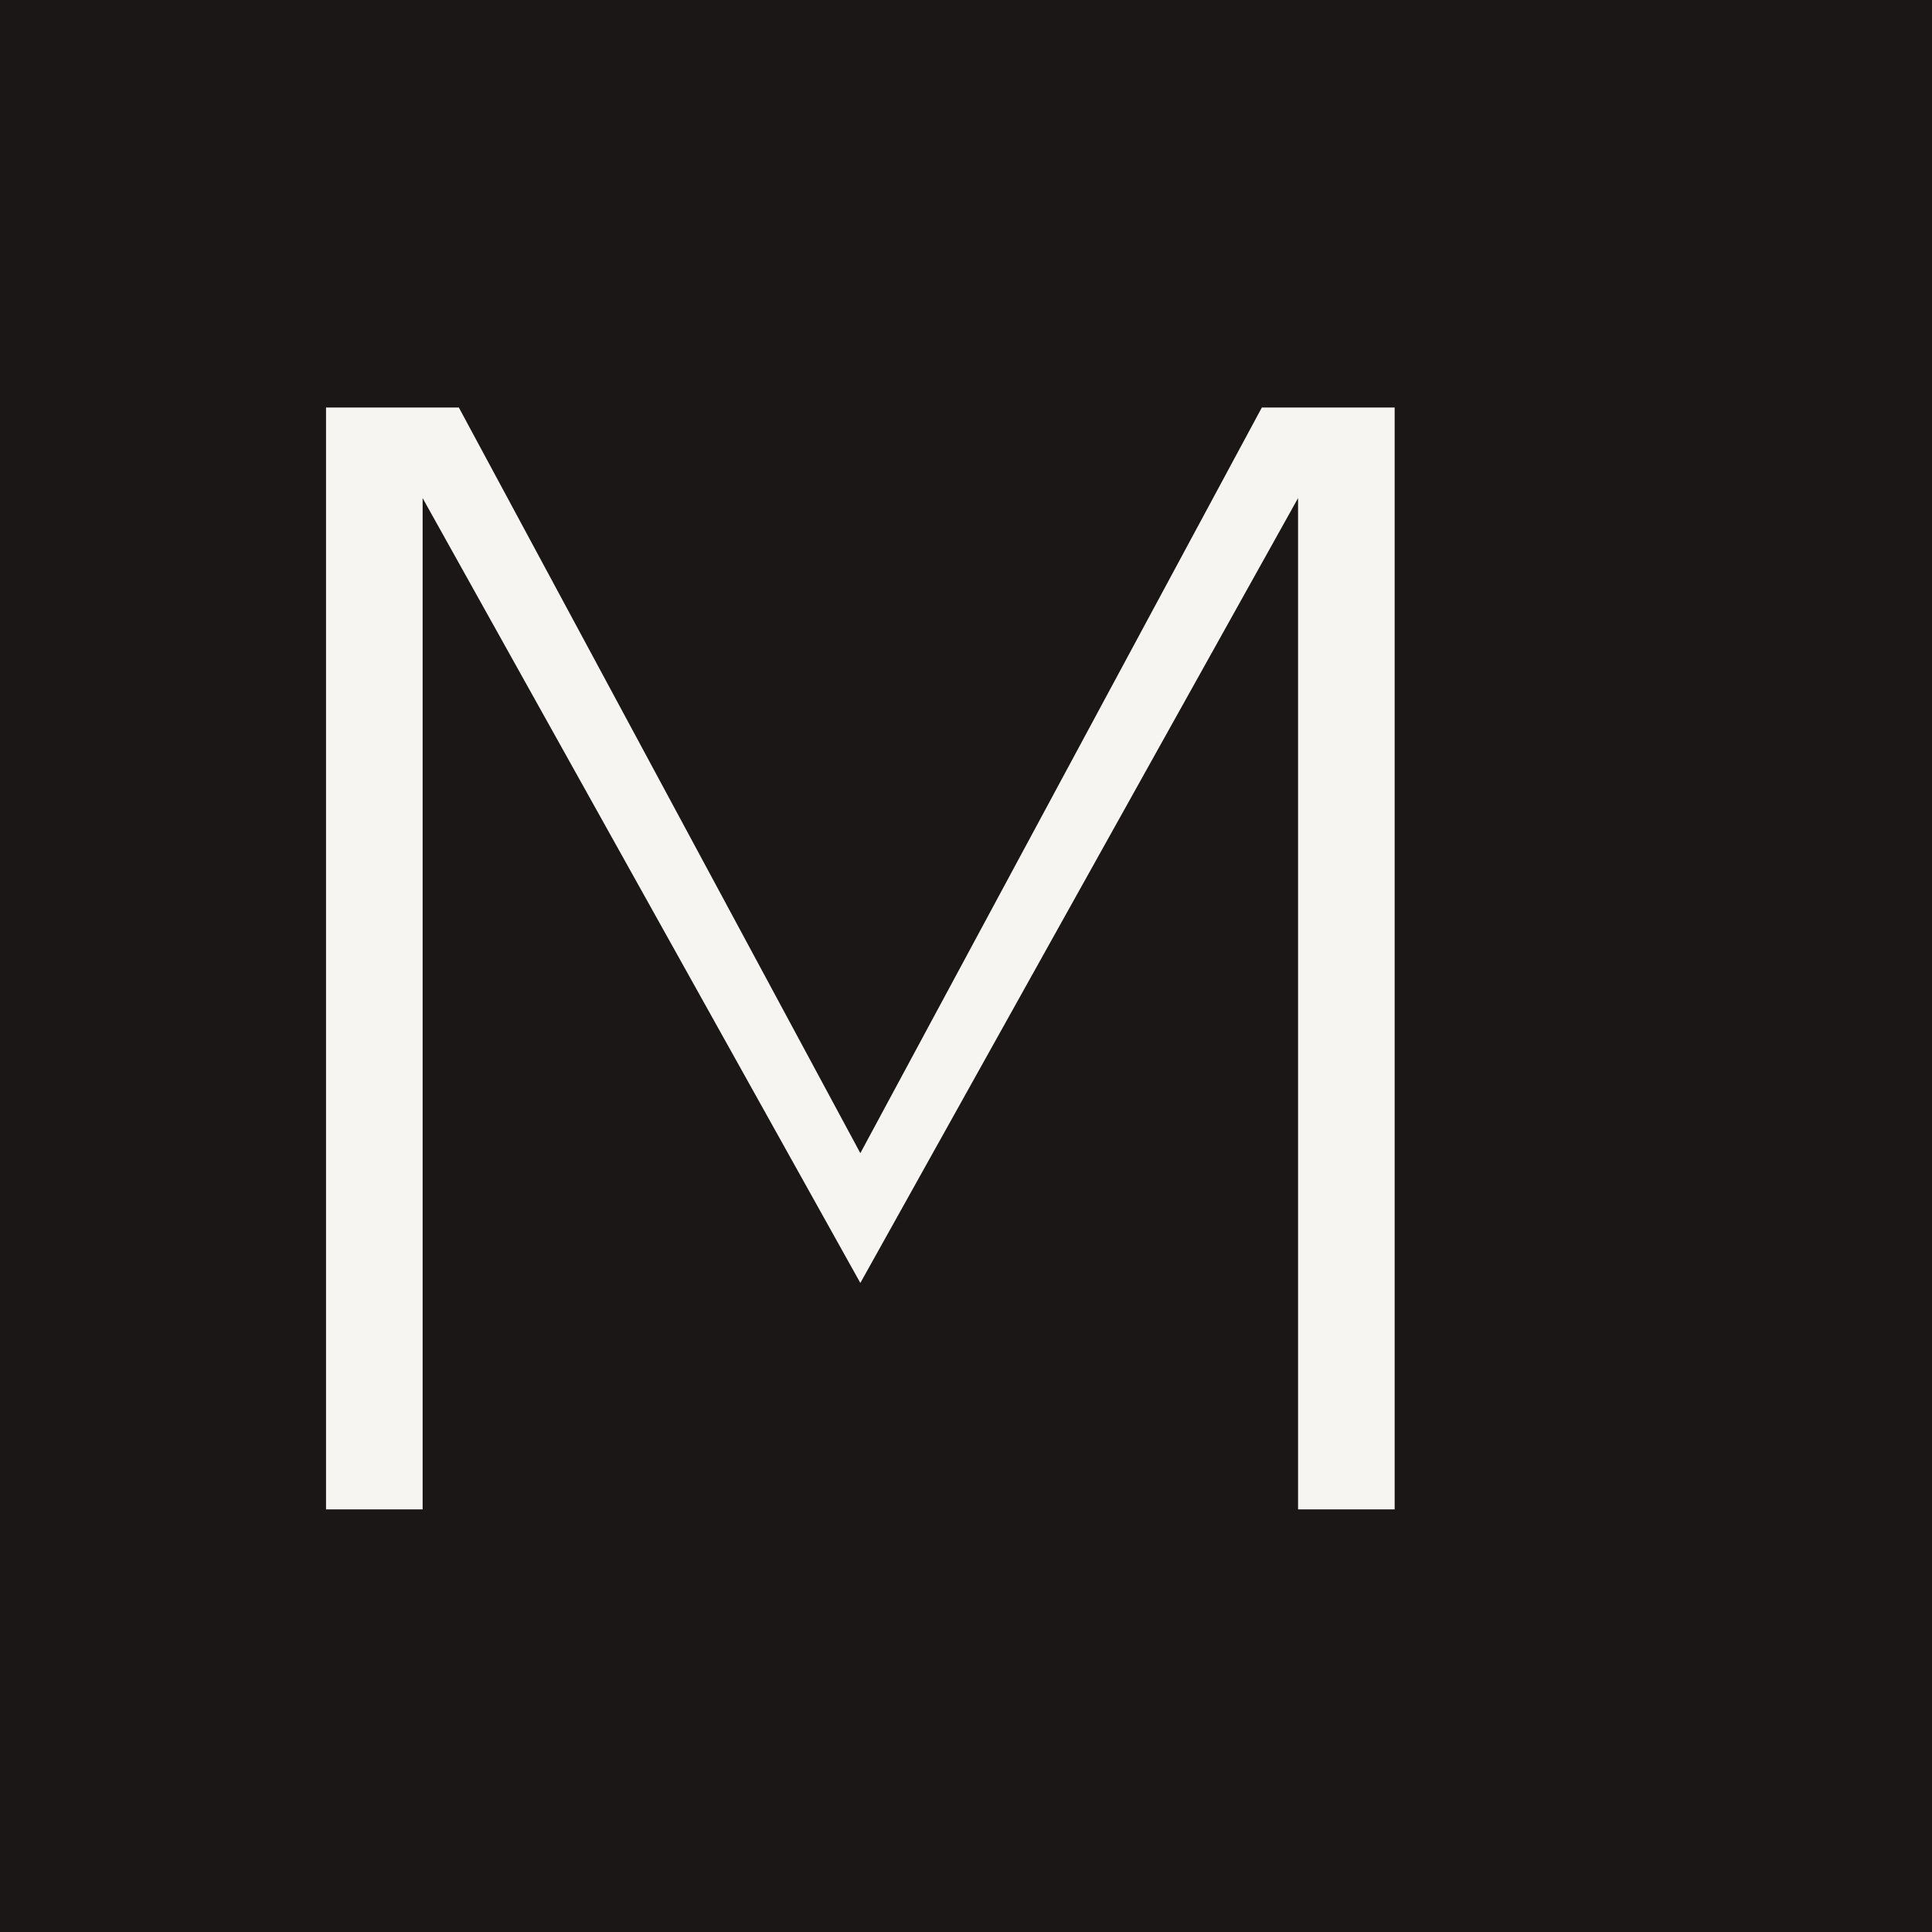
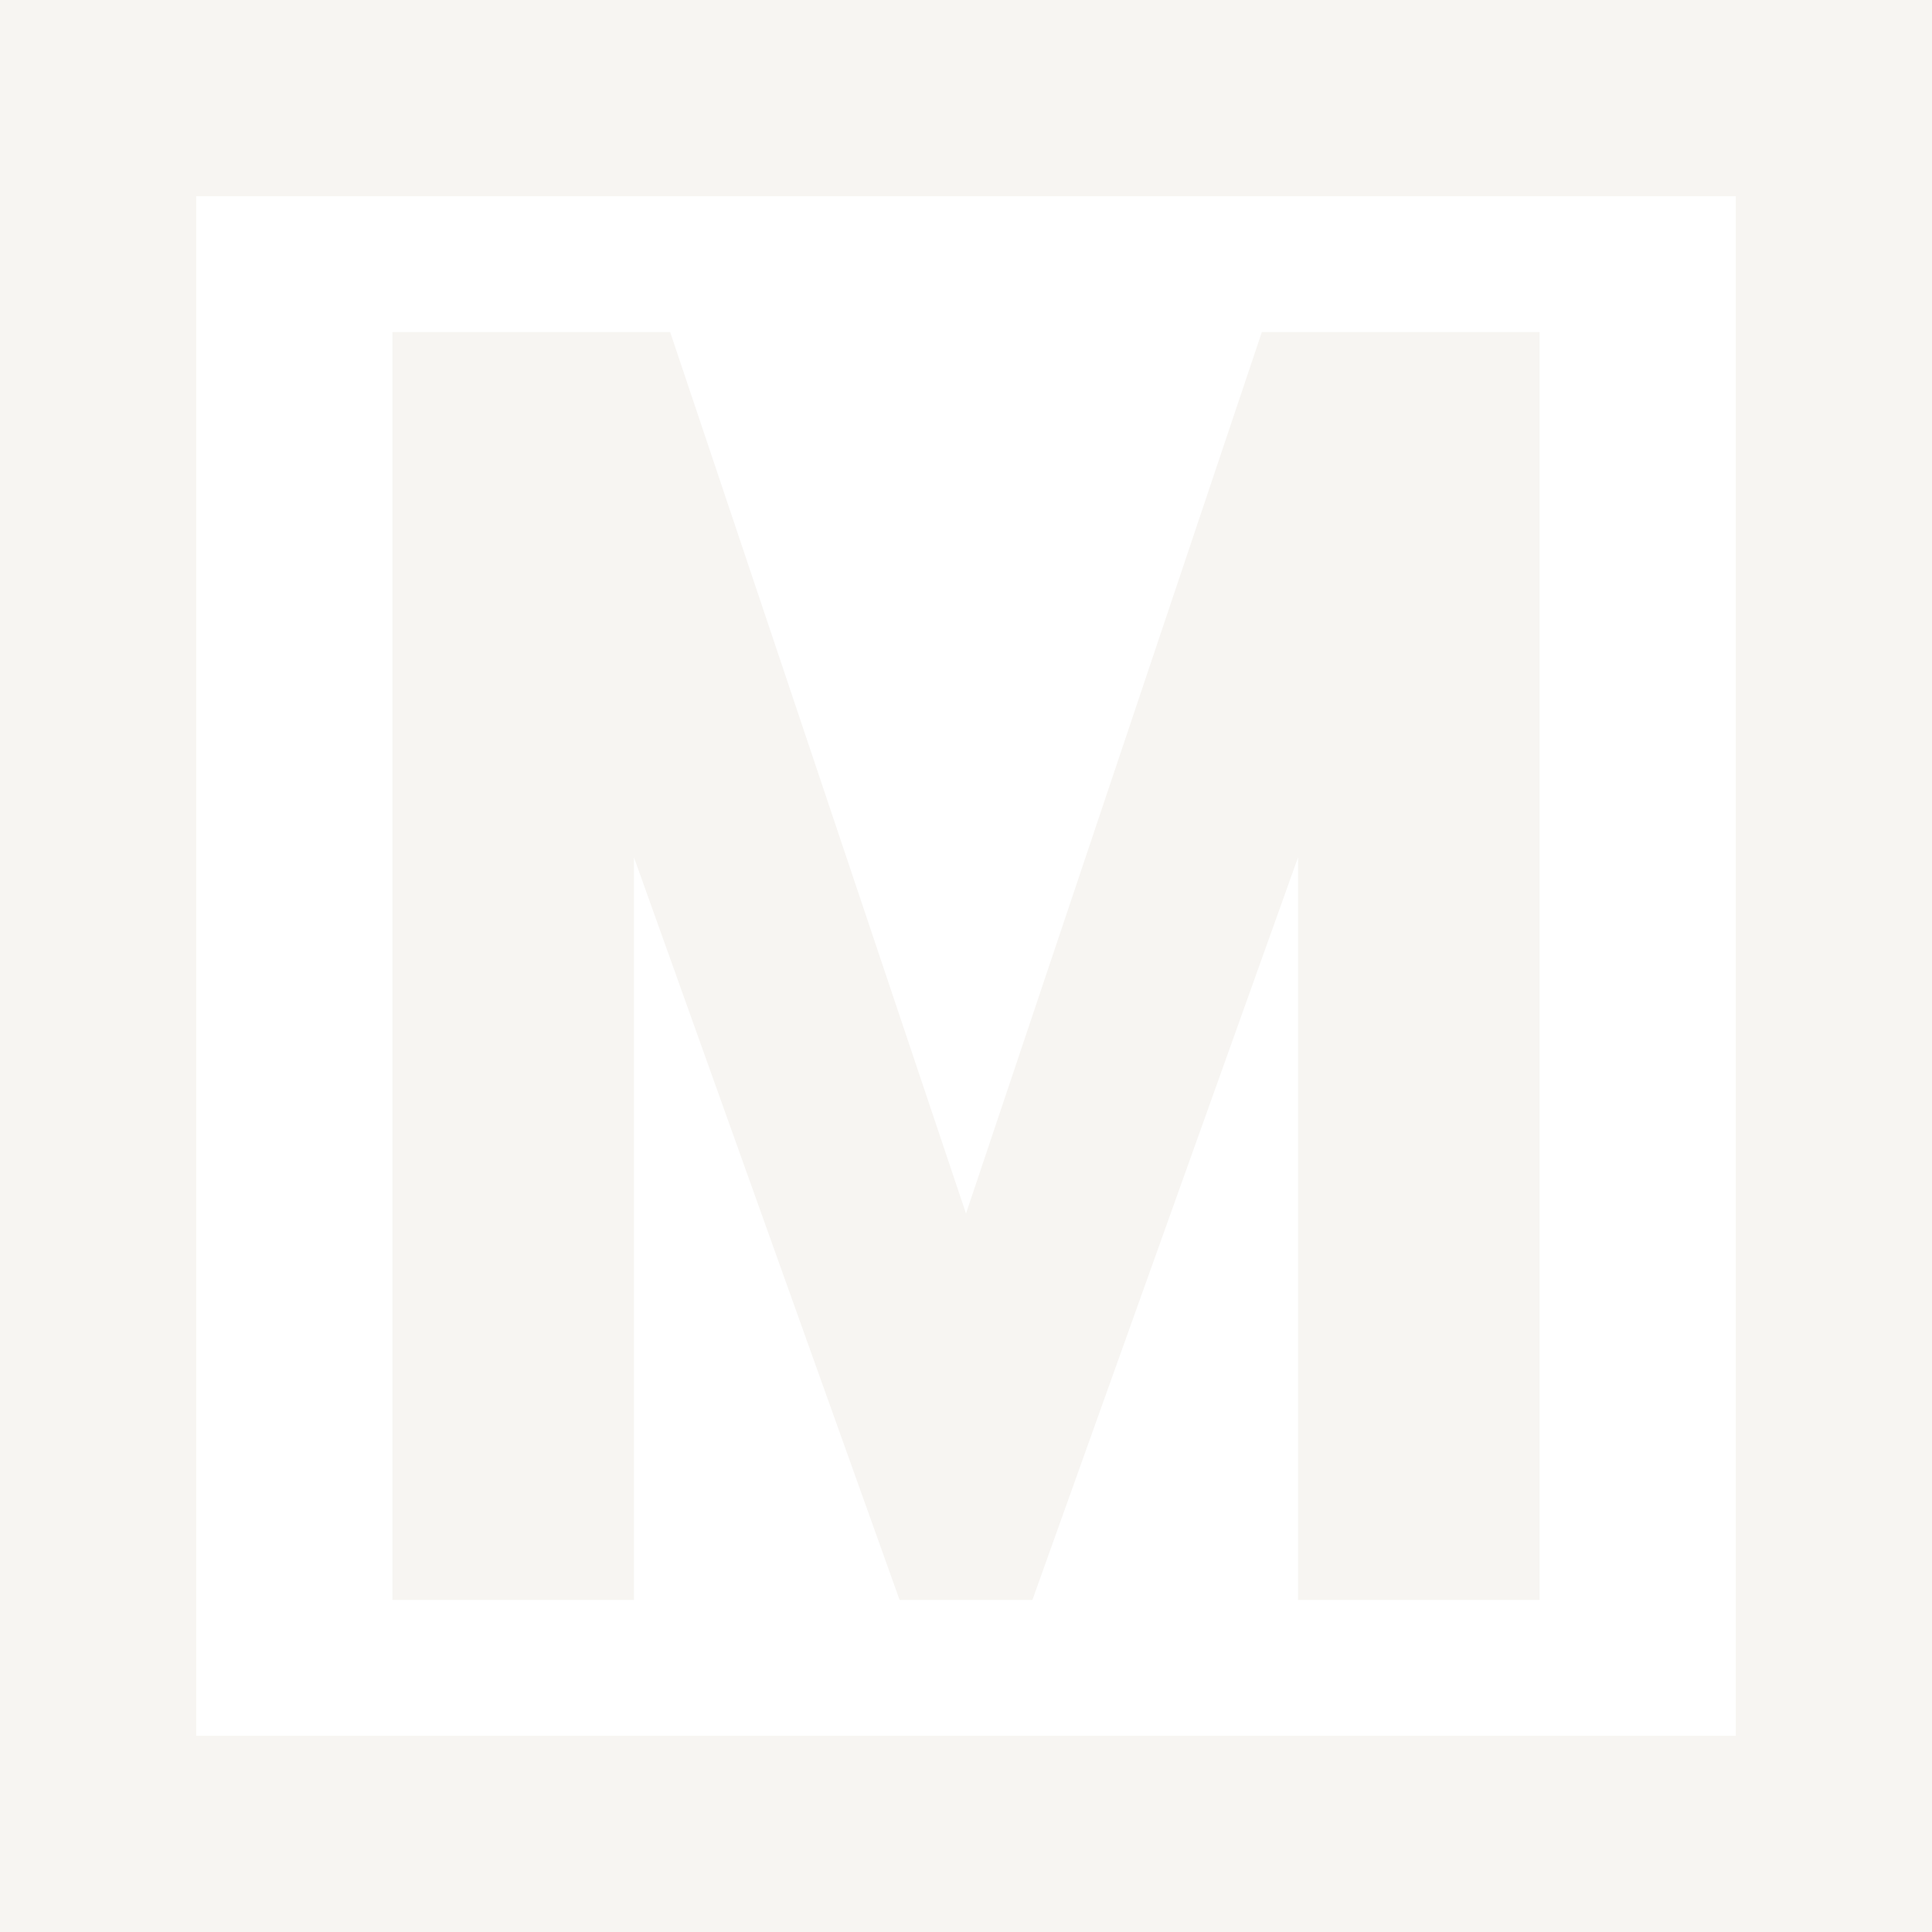
<svg xmlns="http://www.w3.org/2000/svg" viewBox="0 0 64 64" fill="none" aria-hidden="true">
-   <rect width="64" height="64" fill="#1a1716" />
-   <path fill="#f7f5f2" d="M14 50 V16.5 L28.5 42.5 L43 16.5 V50 h3.2 V13.5 H41.8 L28.5 38.2 L15.2 13.5 H10.8 V50 Z" />
+   <rect x="3" y="3" width="58" height="58" fill="none" stroke="#f7f5f2" stroke-width="7" />
+   <path fill="#f7f5f2" d="M13 53V11h9.2L32 40.2 41.8 11H51v42h-8V28.4L34.2 53h-4.4L21 28.4V53H13z" />
</svg>
